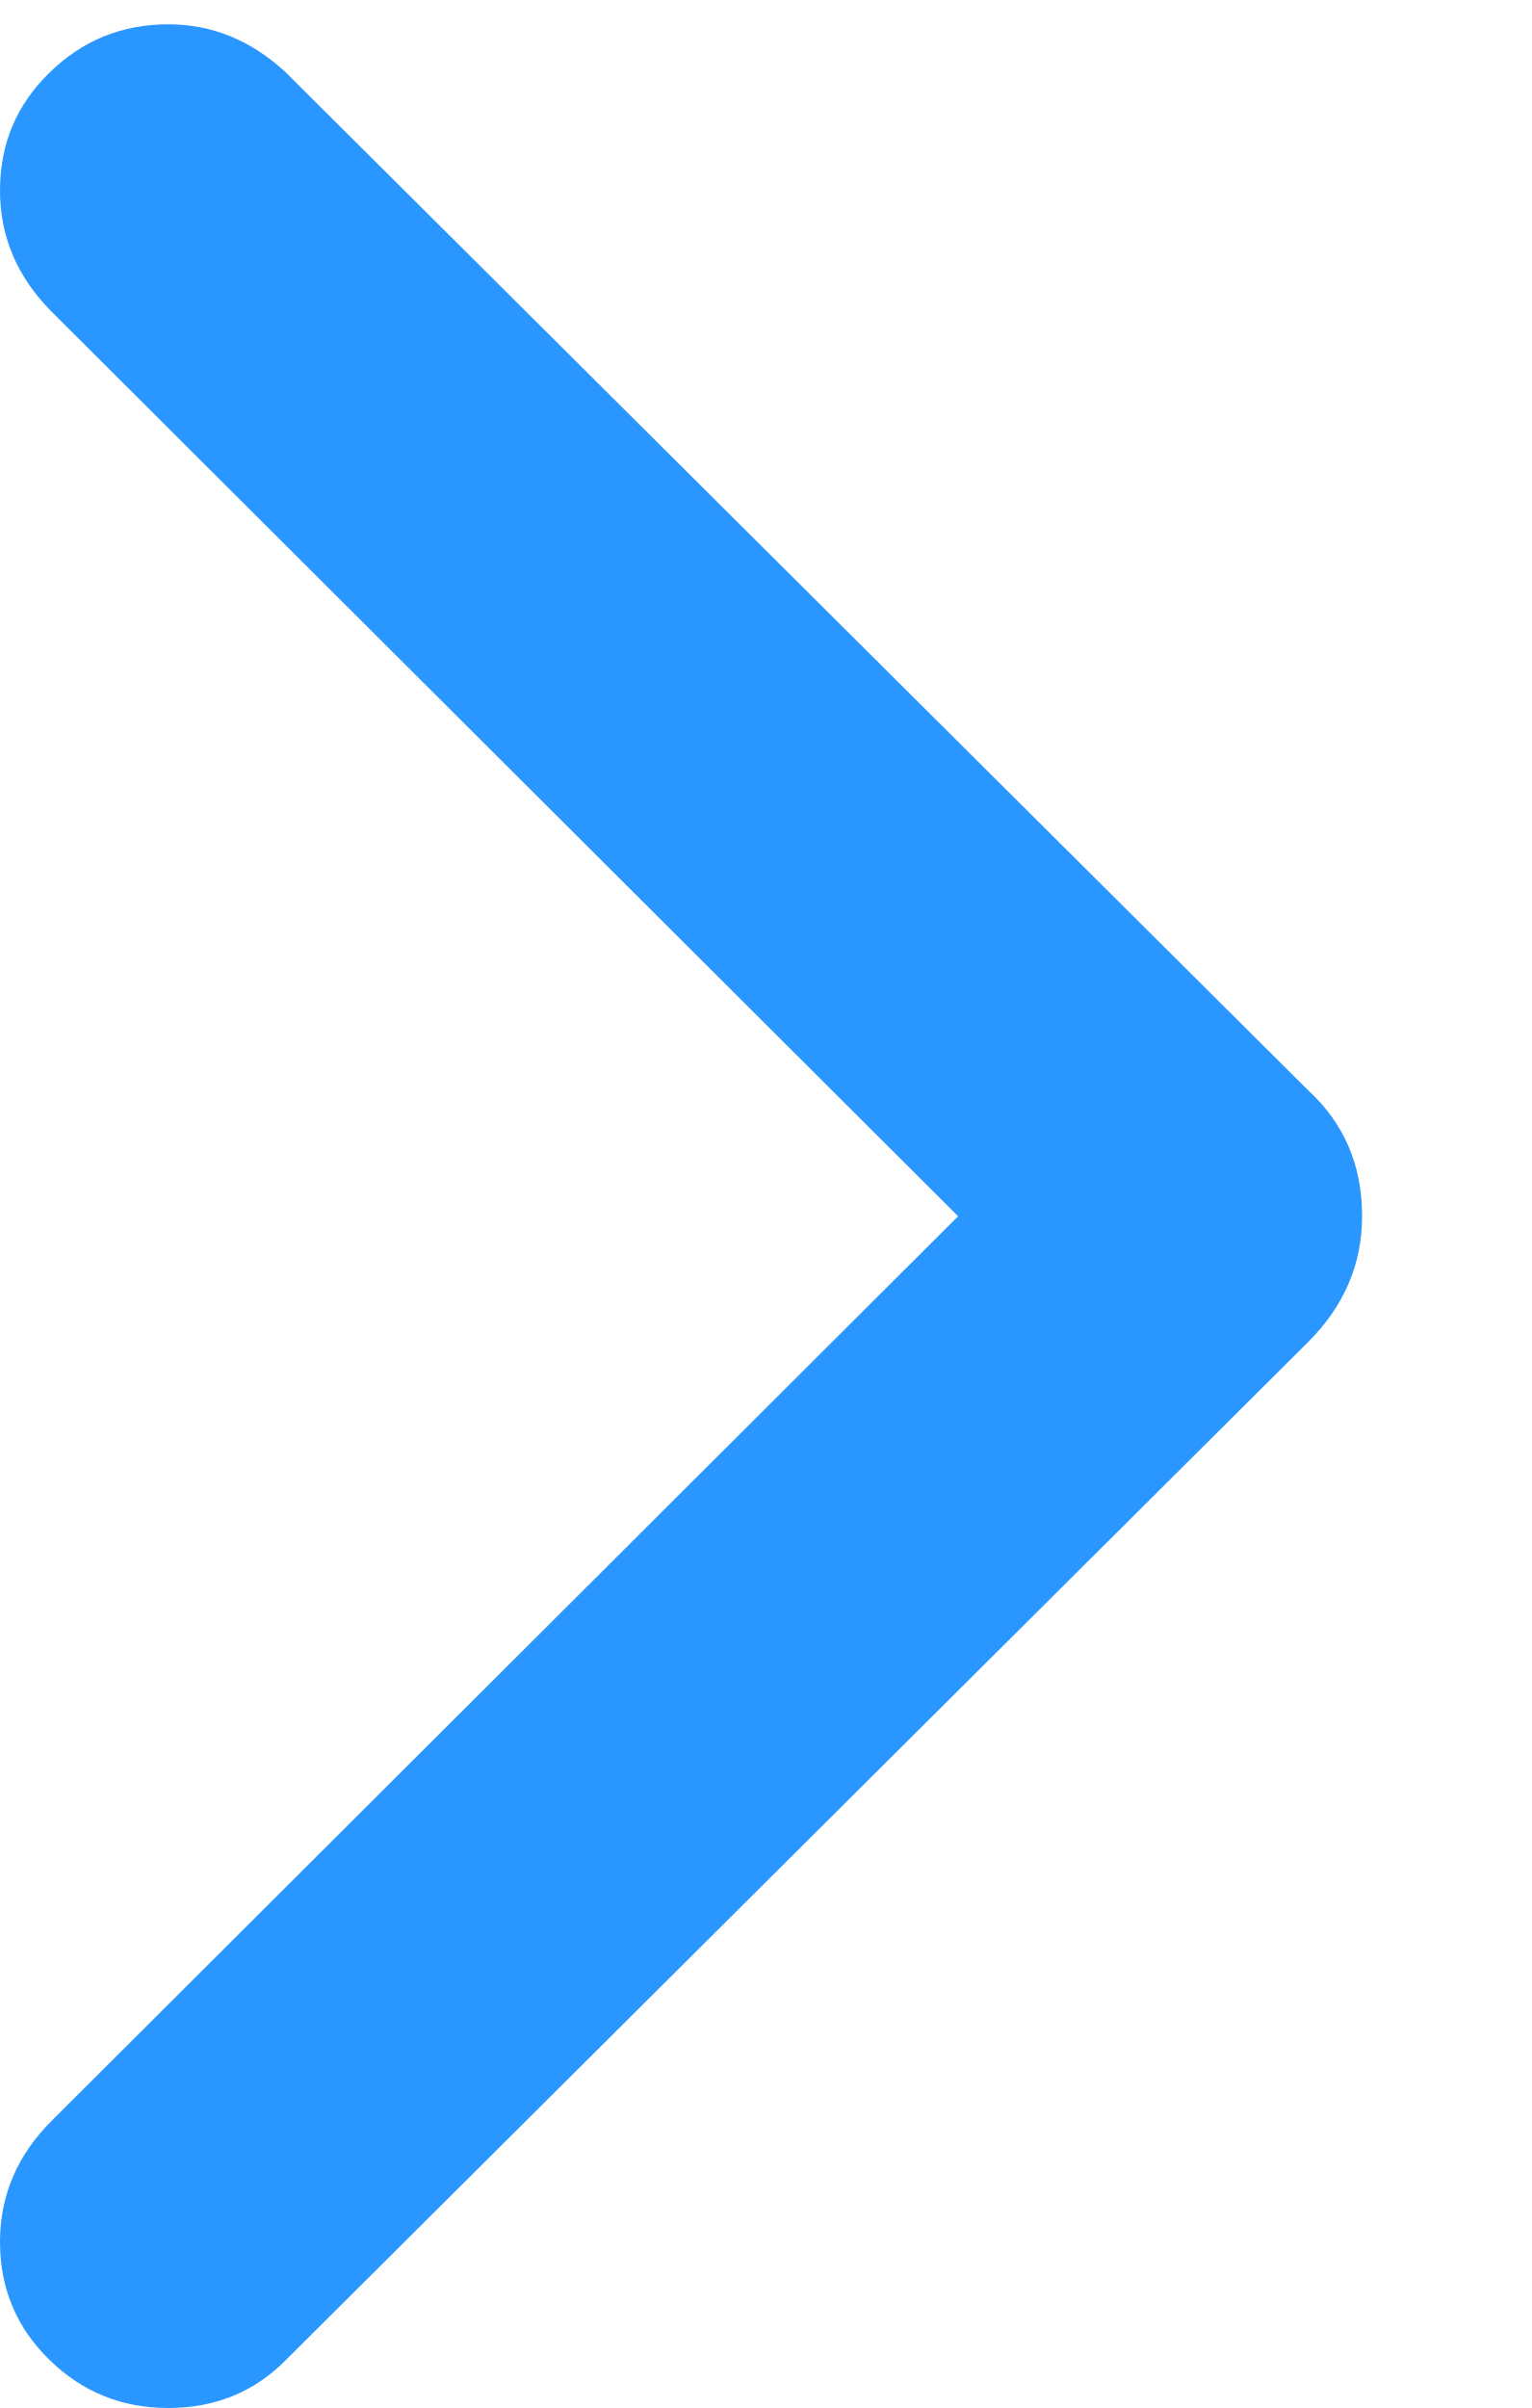
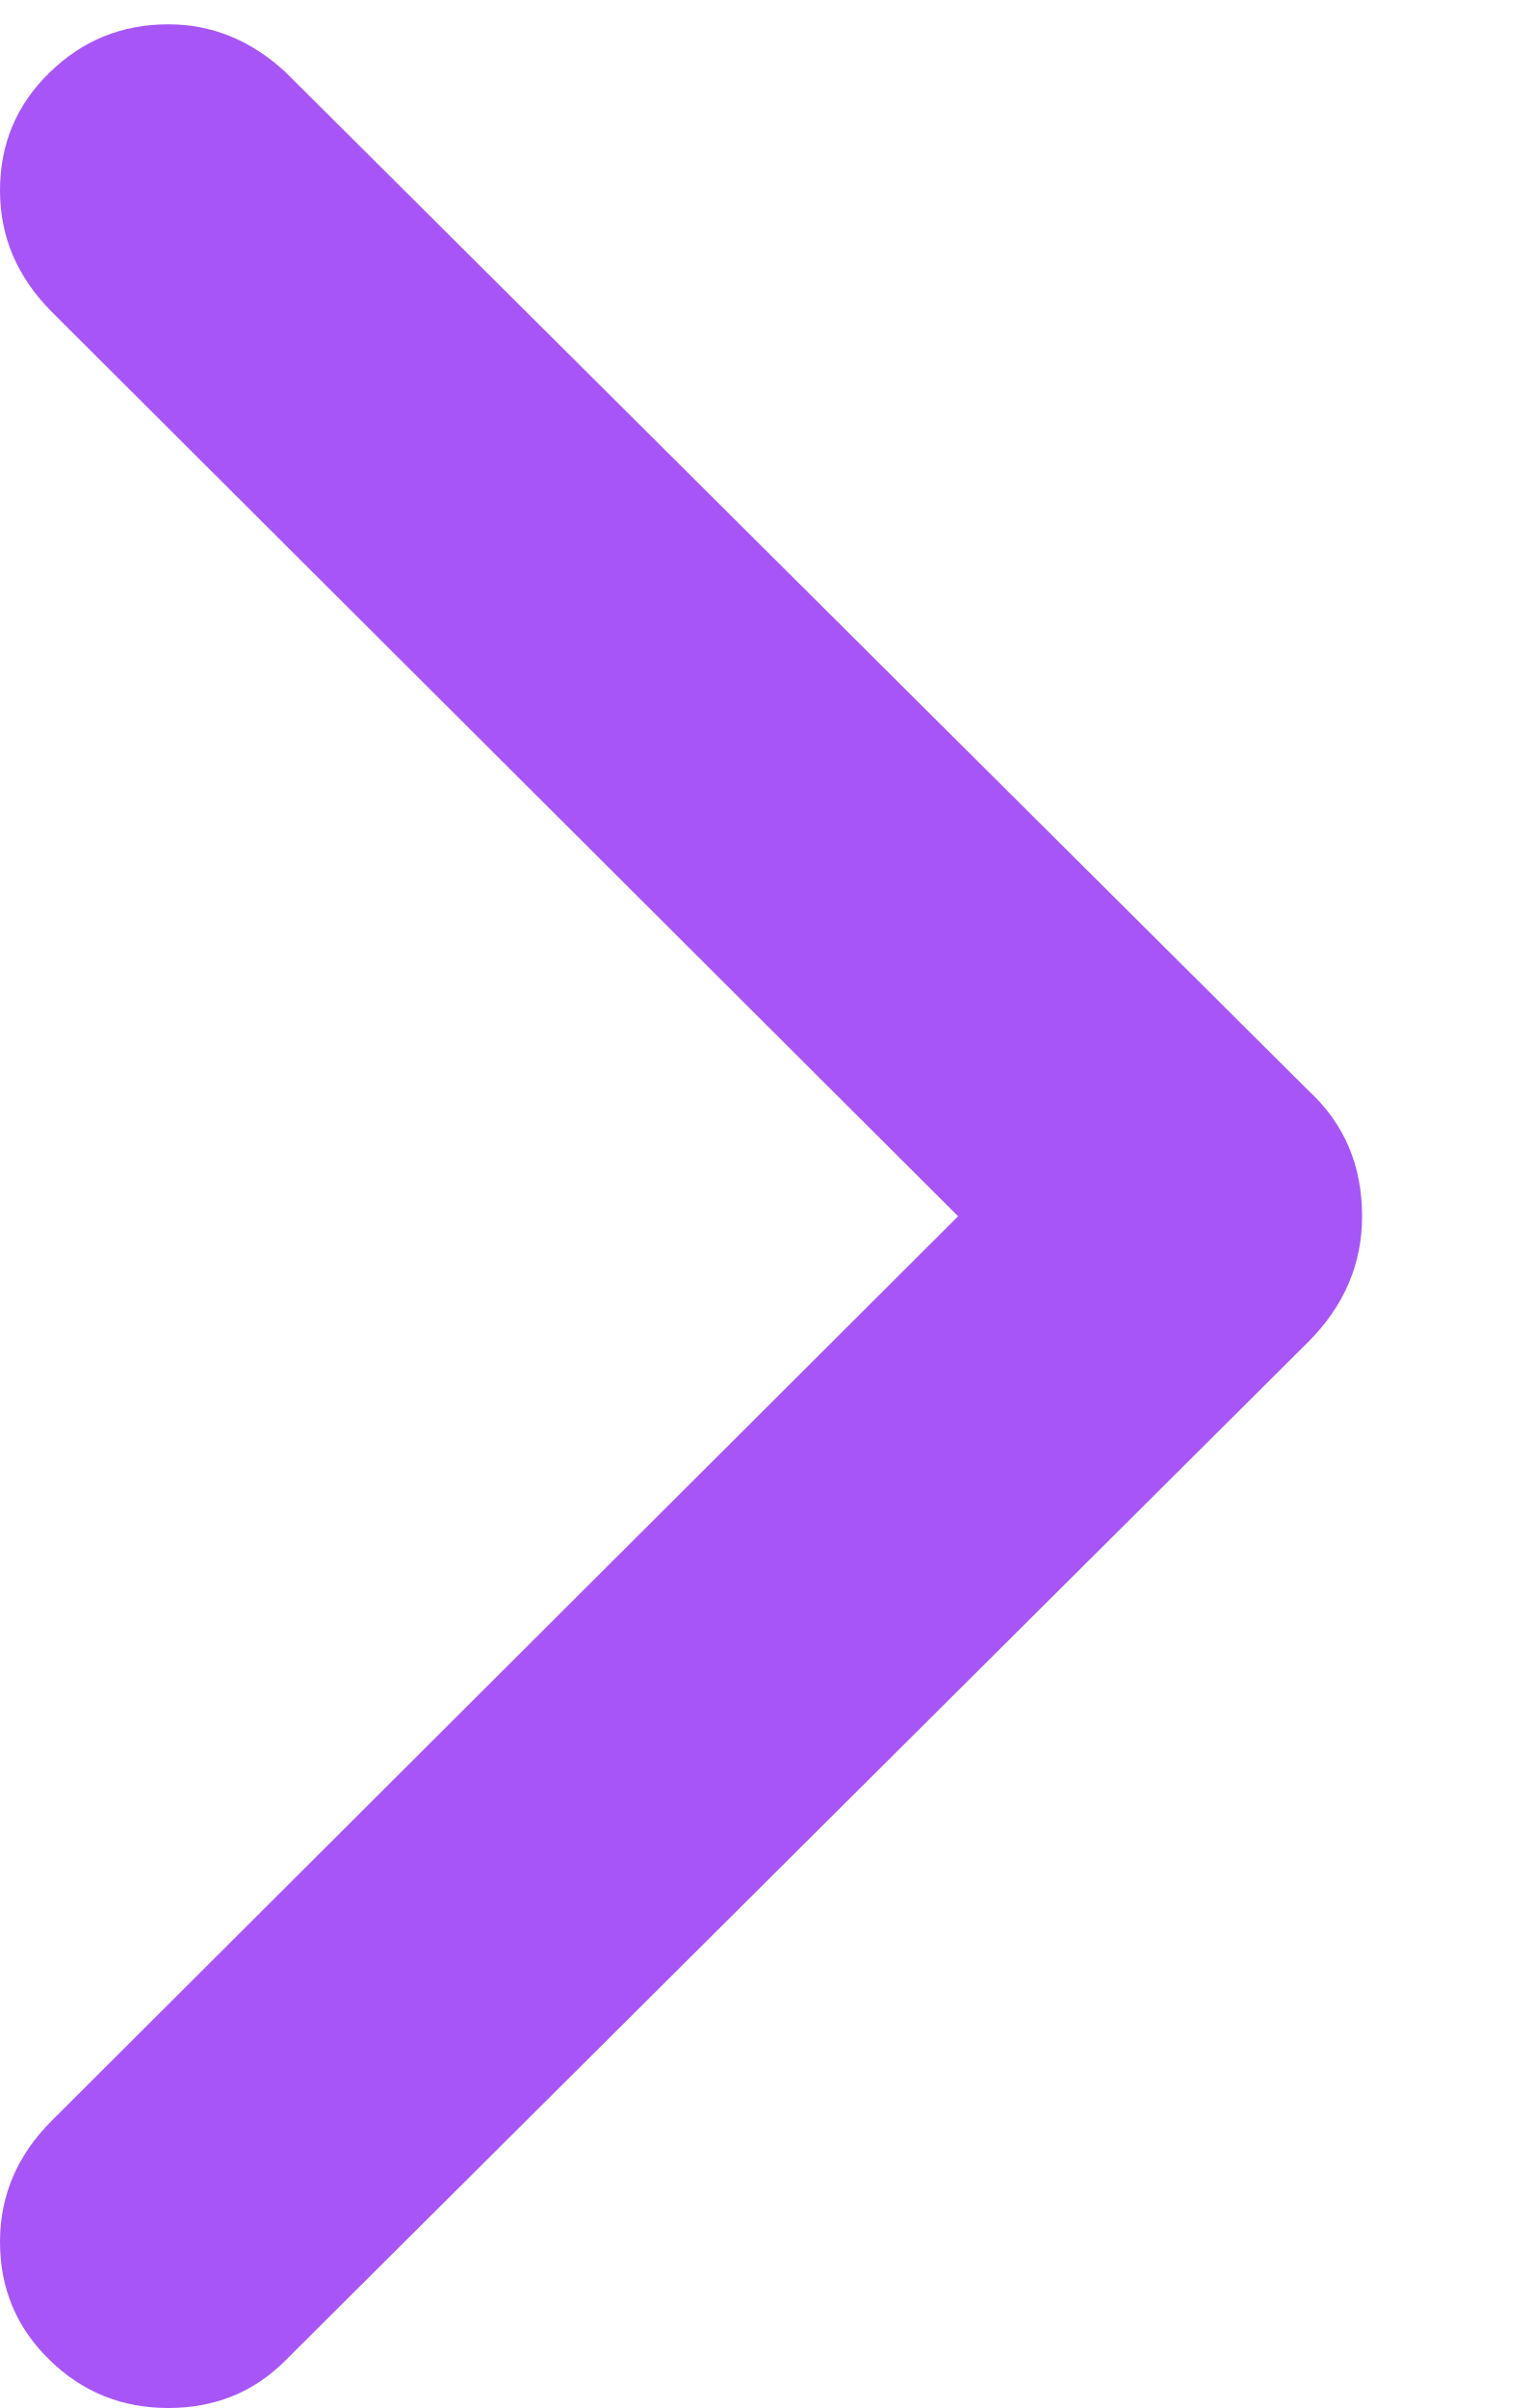
<svg xmlns="http://www.w3.org/2000/svg" width="7" height="11" viewBox="0 0 7 11" fill="none" className="ml-2">
-   <path d="M0.769 11C0.557 11 0.376 10.927 0.226 10.78C0.075 10.633 0 10.453 0 10.241C0 10.029 0.079 9.845 0.236 9.688L4.378 5.556L0.236 1.424C0.079 1.266 0 1.082 0 0.87C0 0.658 0.075 0.479 0.226 0.332C0.376 0.185 0.557 0.111 0.769 0.111C0.967 0.111 1.145 0.183 1.302 0.327L5.978 4.981C6.142 5.132 6.224 5.323 6.224 5.556C6.224 5.774 6.142 5.966 5.978 6.13L1.302 10.785C1.159 10.928 0.981 11 0.769 11Z" fill="#2997FF" />
+   <path d="M0.769 11C0.557 11 0.376 10.927 0.226 10.78C0.075 10.633 0 10.453 0 10.241C0 10.029 0.079 9.845 0.236 9.688L4.378 5.556L0.236 1.424C0.079 1.266 0 1.082 0 0.87C0 0.658 0.075 0.479 0.226 0.332C0.376 0.185 0.557 0.111 0.769 0.111C0.967 0.111 1.145 0.183 1.302 0.327L5.978 4.981C6.142 5.132 6.224 5.323 6.224 5.556C6.224 5.774 6.142 5.966 5.978 6.13L1.302 10.785C1.159 10.928 0.981 11 0.769 11Z" fill="#A855F7" />
</svg>
